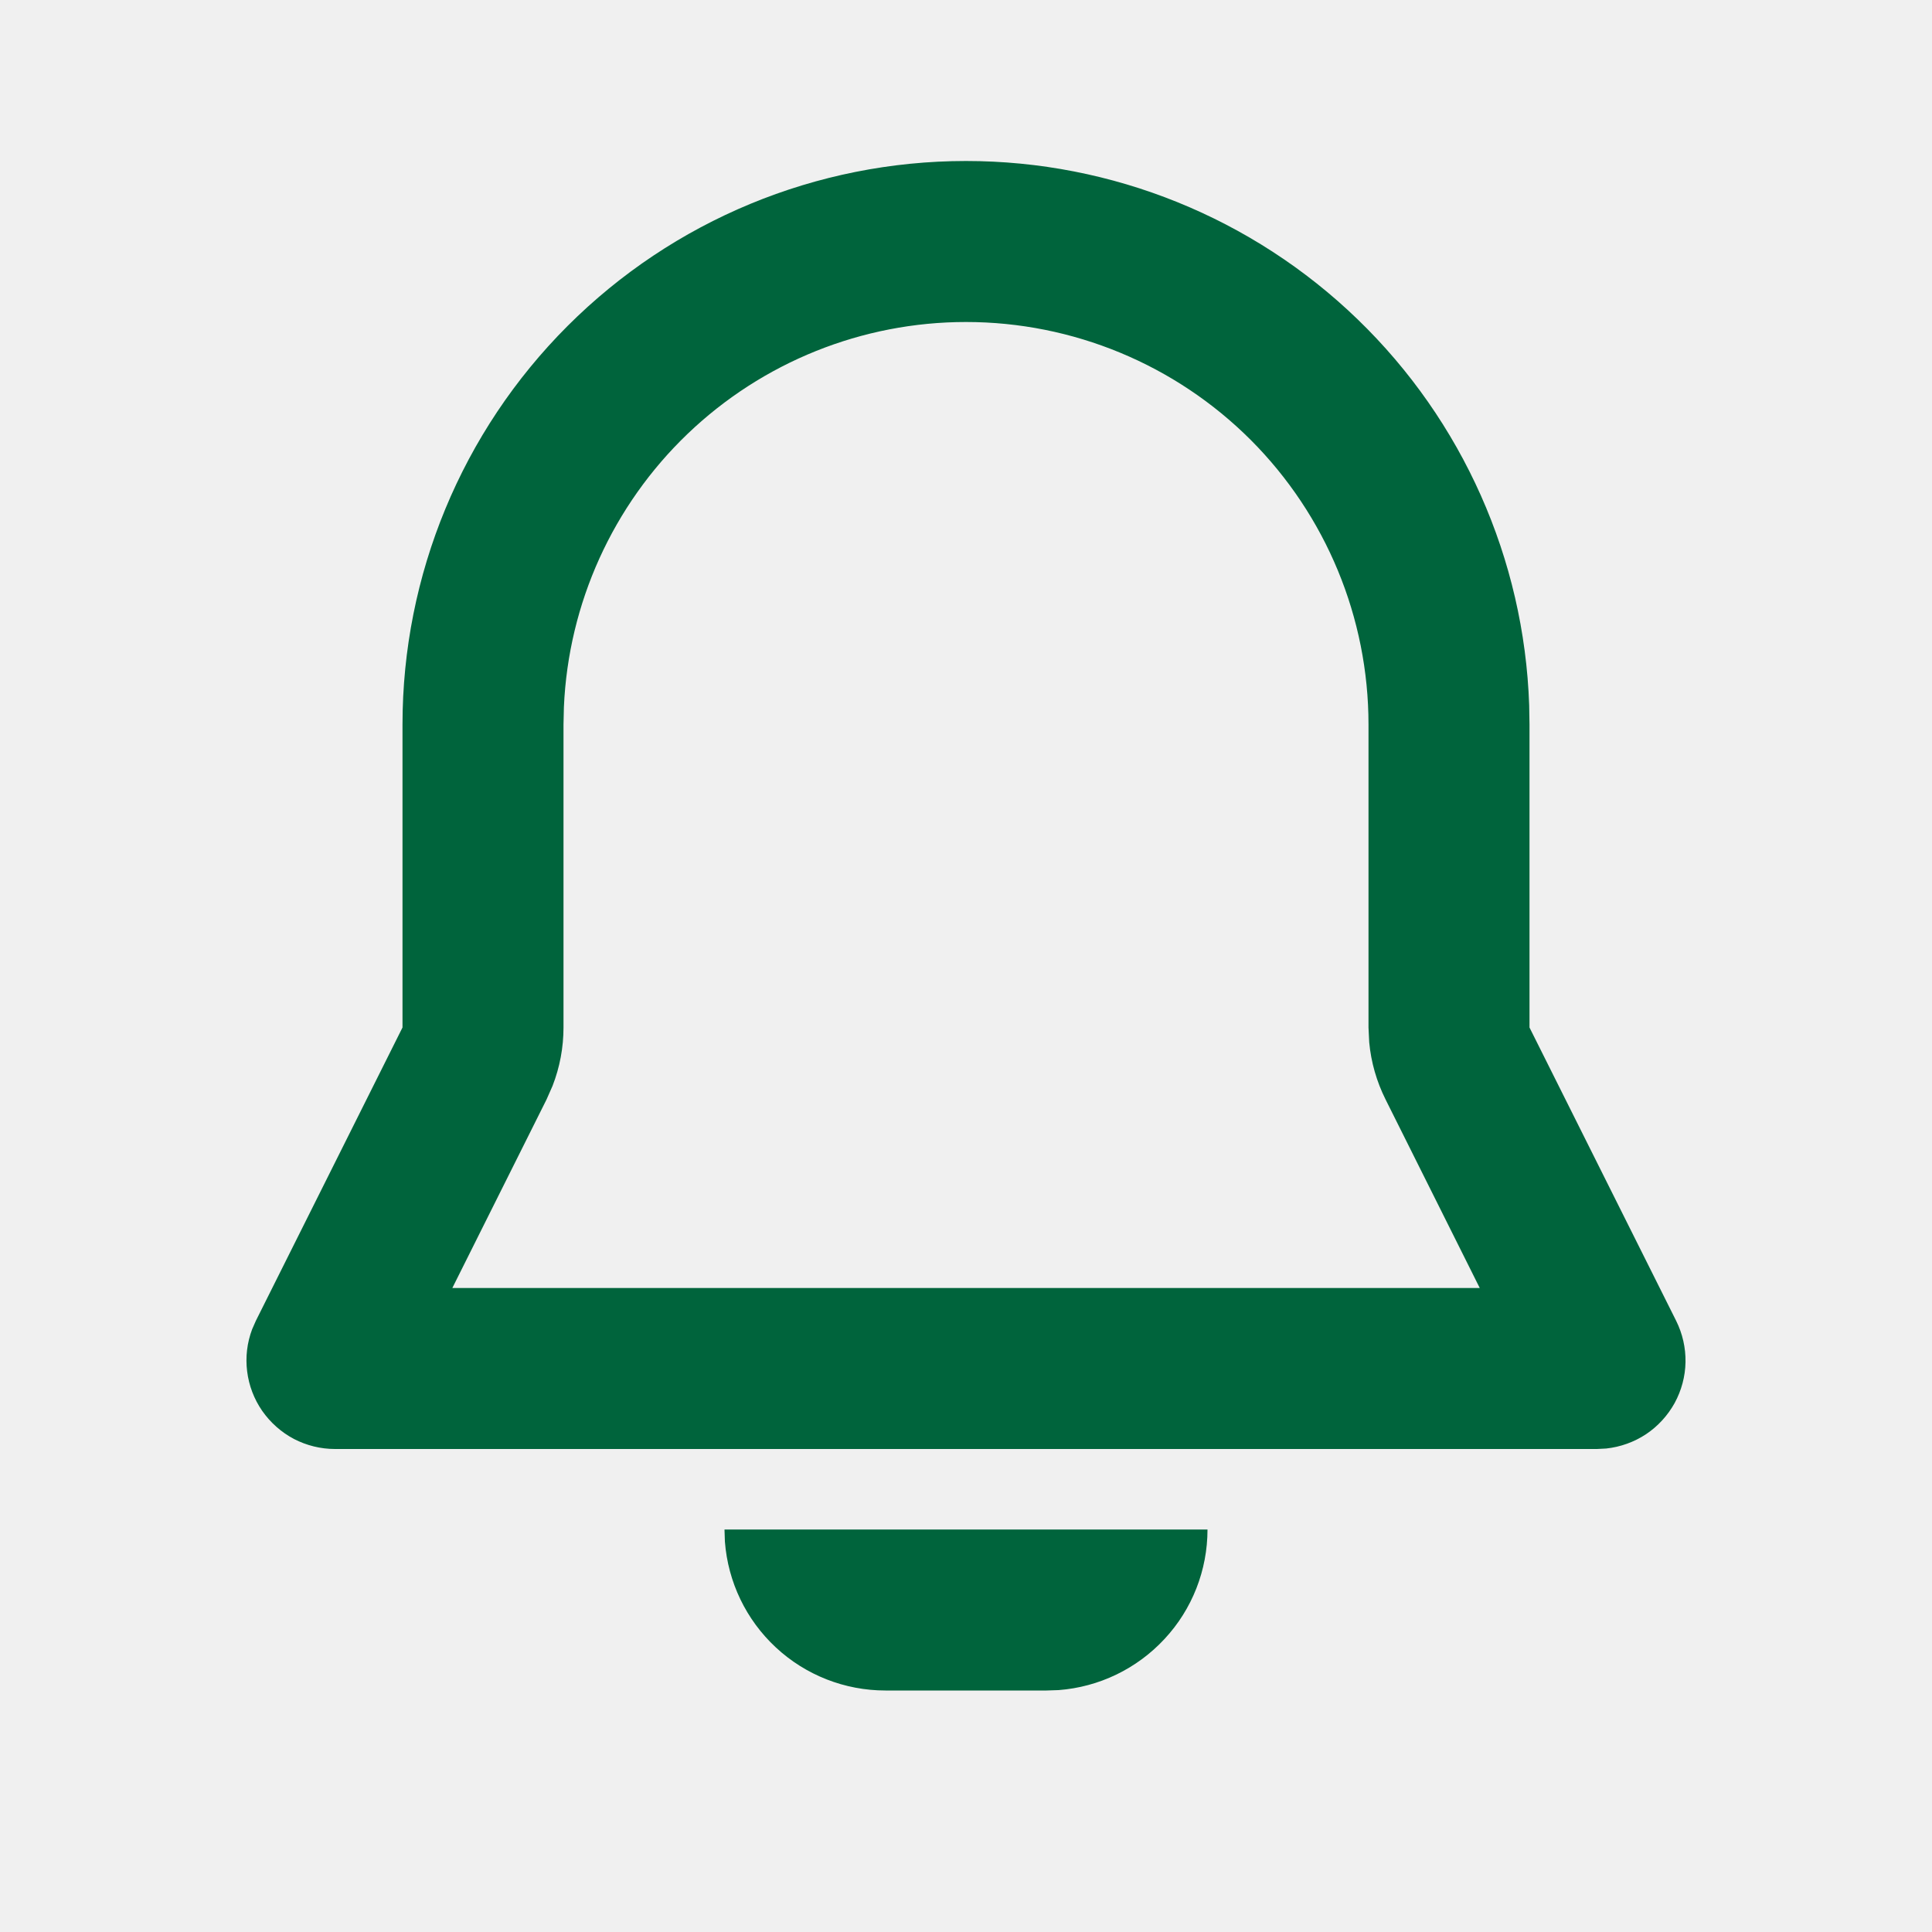
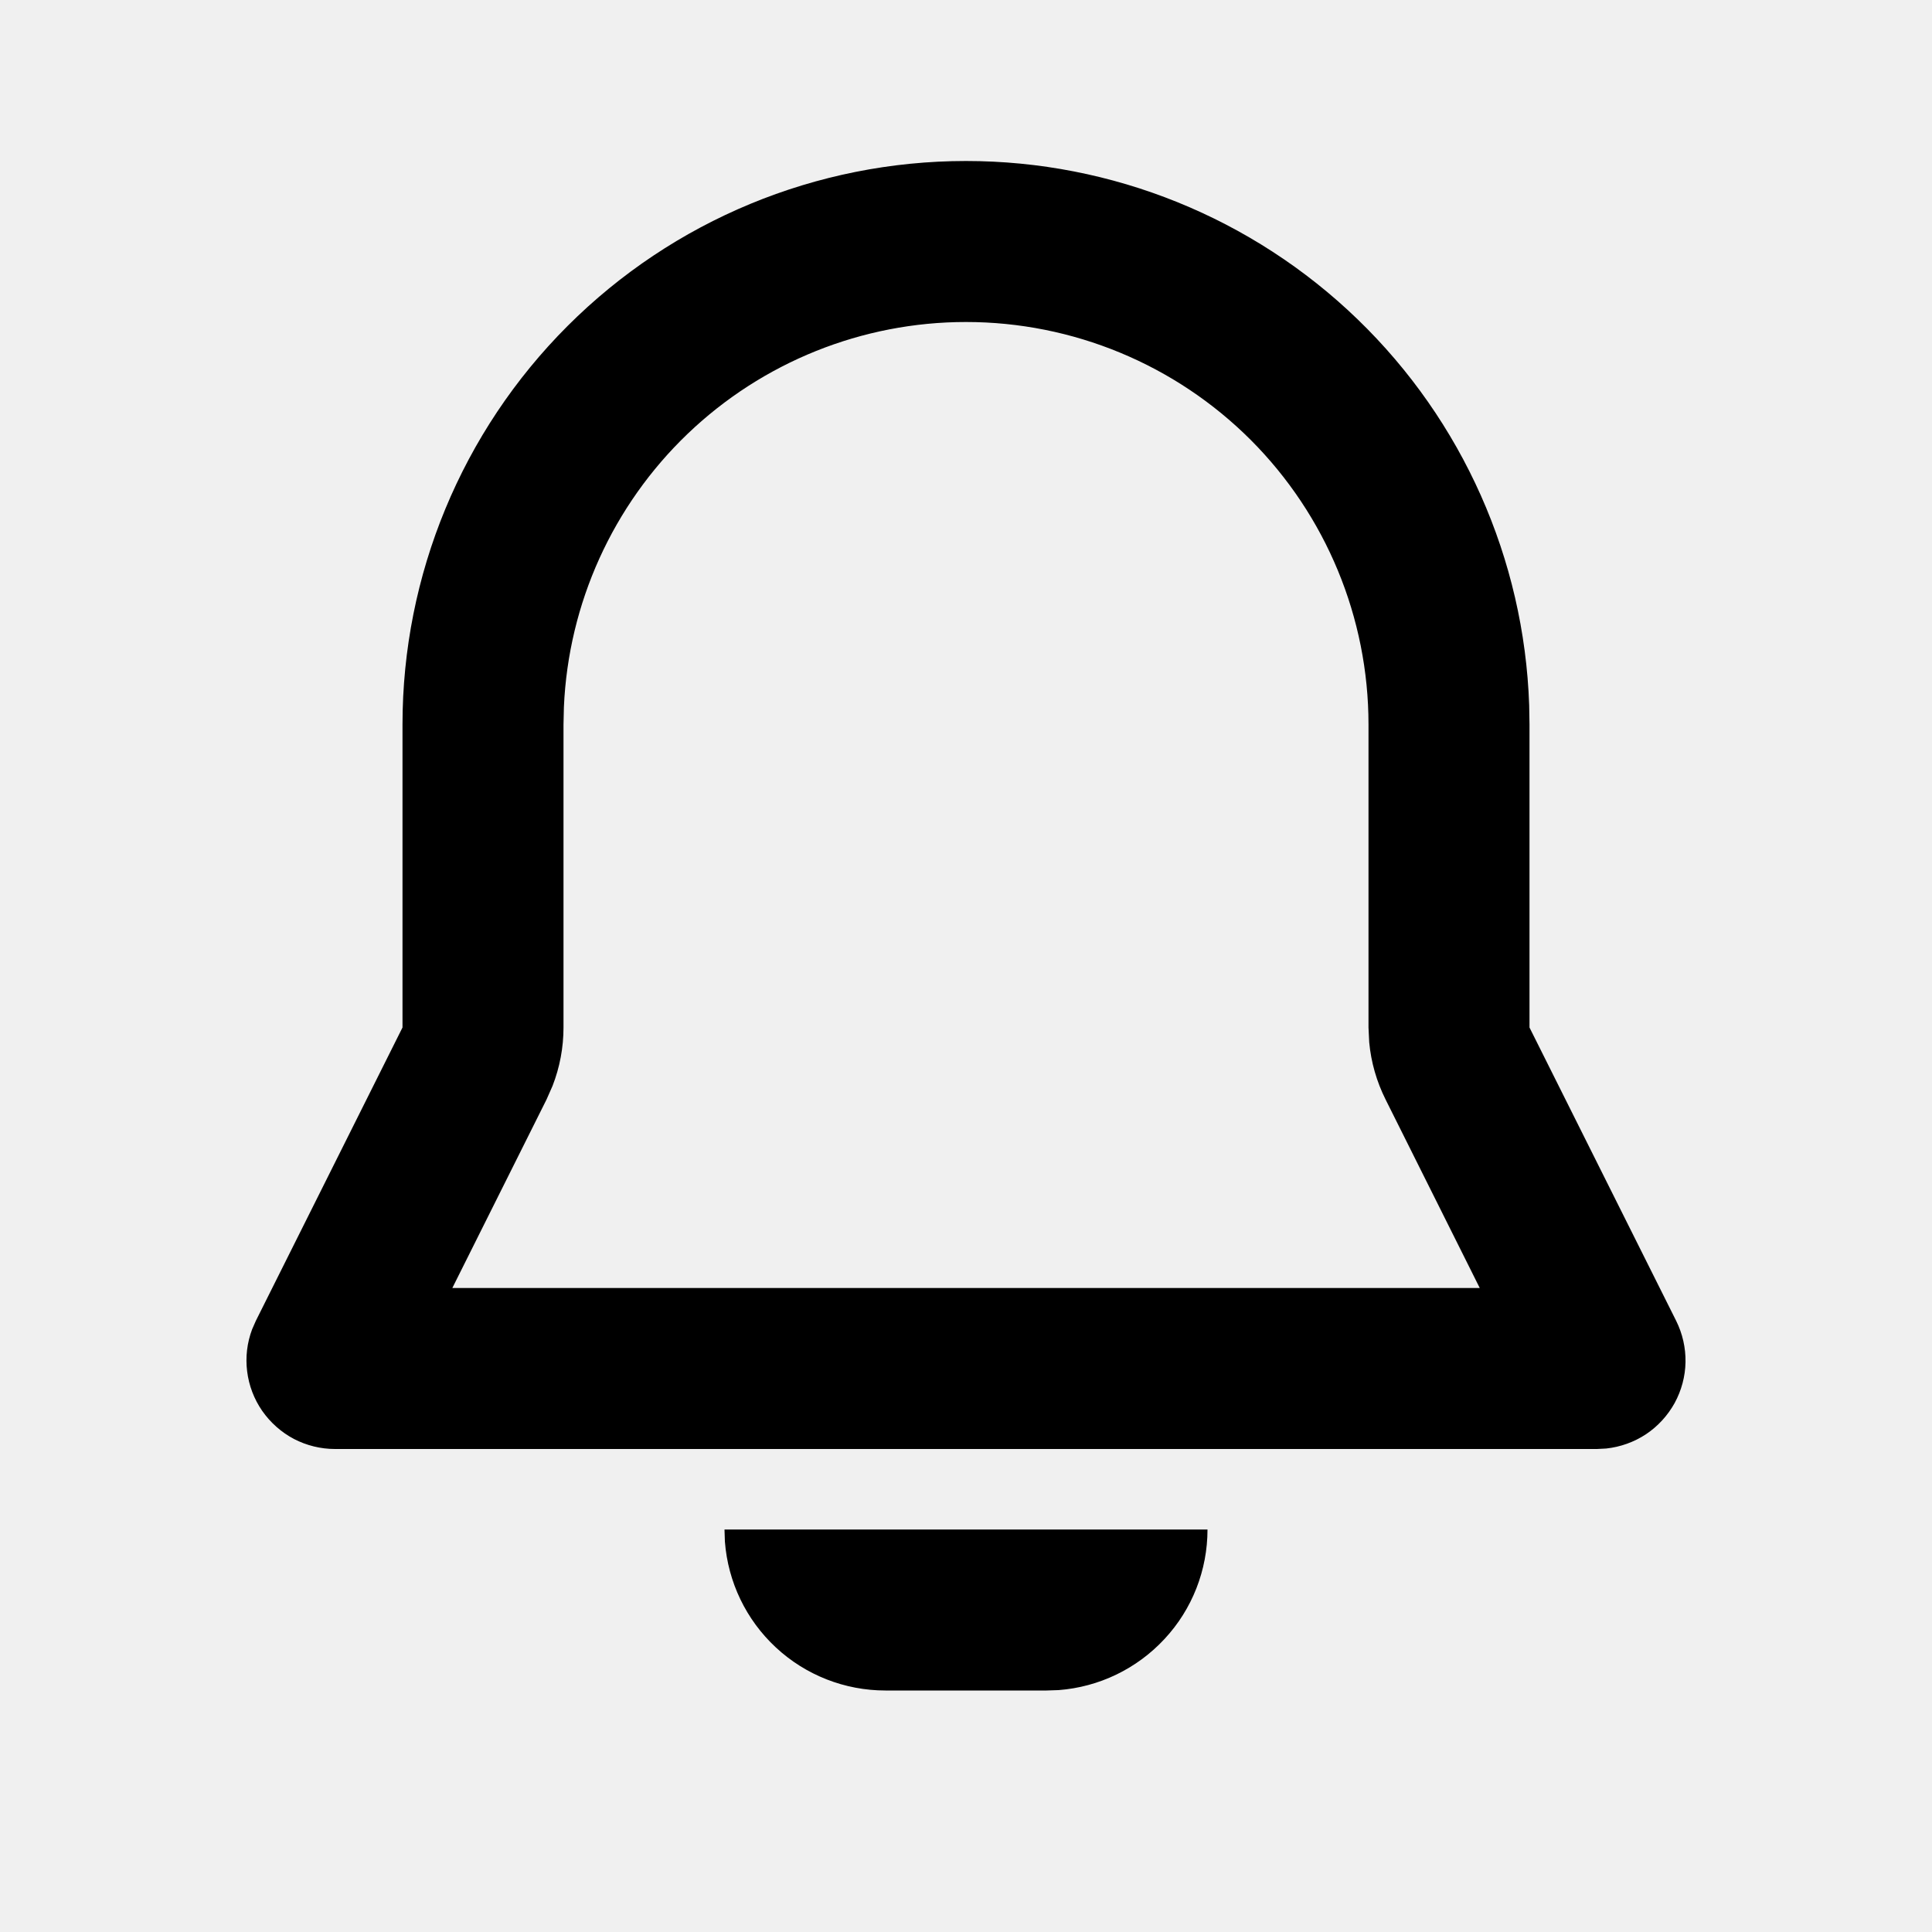
<svg xmlns="http://www.w3.org/2000/svg" width="24" height="24" viewBox="0 0 24 24" fill="none">
  <g clip-path="url(#clip0_309_1143)">
-     <path fill-rule="evenodd" clip-rule="evenodd" d="M15 19C15 19.505 14.81 19.991 14.466 20.36C14.123 20.73 13.653 20.957 13.15 20.995L13 21H11C10.495 21 10.009 20.81 9.639 20.466C9.269 20.123 9.043 19.653 9.005 19.15L9 19H15ZM12 2C13.815 2 15.559 2.705 16.864 3.966C18.169 5.227 18.934 6.946 18.996 8.76L19 9V12.764L20.822 16.408C20.901 16.567 20.941 16.743 20.938 16.921C20.935 17.098 20.888 17.273 20.803 17.429C20.717 17.584 20.596 17.717 20.448 17.816C20.299 17.914 20.13 17.975 19.953 17.994L19.838 18H4.162C3.984 18 3.809 17.957 3.651 17.875C3.494 17.792 3.359 17.672 3.257 17.526C3.156 17.38 3.092 17.212 3.07 17.035C3.048 16.859 3.069 16.68 3.132 16.513L3.178 16.408L5 12.764V9C5 7.143 5.737 5.363 7.05 4.05C8.363 2.737 10.143 2 12 2ZM12 4C10.711 4 9.473 4.498 8.542 5.389C7.612 6.28 7.061 7.496 7.005 8.783L7 9V12.764C7 13.012 6.954 13.258 6.864 13.489L6.789 13.659L5.619 16H18.382L17.212 13.658C17.101 13.436 17.032 13.196 17.009 12.949L17 12.764V9C17 7.674 16.473 6.402 15.536 5.464C14.598 4.527 13.326 4 12 4Z" fill="#00643C" />
+     <path fill-rule="evenodd" clip-rule="evenodd" d="M15 19C15 19.505 14.81 19.991 14.466 20.36C14.123 20.73 13.653 20.957 13.15 20.995L13 21H11C10.495 21 10.009 20.81 9.639 20.466C9.269 20.123 9.043 19.653 9.005 19.15L9 19H15ZM12 2C13.815 2 15.559 2.705 16.864 3.966C18.169 5.227 18.934 6.946 18.996 8.76L19 9V12.764L20.822 16.408C20.901 16.567 20.941 16.743 20.938 16.921C20.935 17.098 20.888 17.273 20.803 17.429C20.717 17.584 20.596 17.717 20.448 17.816C20.299 17.914 20.13 17.975 19.953 17.994L19.838 18H4.162C3.984 18 3.809 17.957 3.651 17.875C3.494 17.792 3.359 17.672 3.257 17.526C3.156 17.38 3.092 17.212 3.07 17.035C3.048 16.859 3.069 16.68 3.132 16.513L3.178 16.408L5 12.764V9C5 7.143 5.737 5.363 7.05 4.05C8.363 2.737 10.143 2 12 2ZM12 4C10.711 4 9.473 4.498 8.542 5.389C7.612 6.28 7.061 7.496 7.005 8.783L7 9V12.764C7 13.012 6.954 13.258 6.864 13.489L6.789 13.659L5.619 16H18.382L17.212 13.658C17.101 13.436 17.032 13.196 17.009 12.949L17 12.764V9C17 7.674 16.473 6.402 15.536 5.464C14.598 4.527 13.326 4 12 4Z" fill="#000000" />
  </g>
-   <defs>
-     <clipPath id="clip0_309_1143">
+   <defs fill="#000000">
+     <clipPath id="clip0_309_1143" fill="#000000">
      <rect width="24" height="24" fill="white" />
    </clipPath>
  </defs>
</svg>
